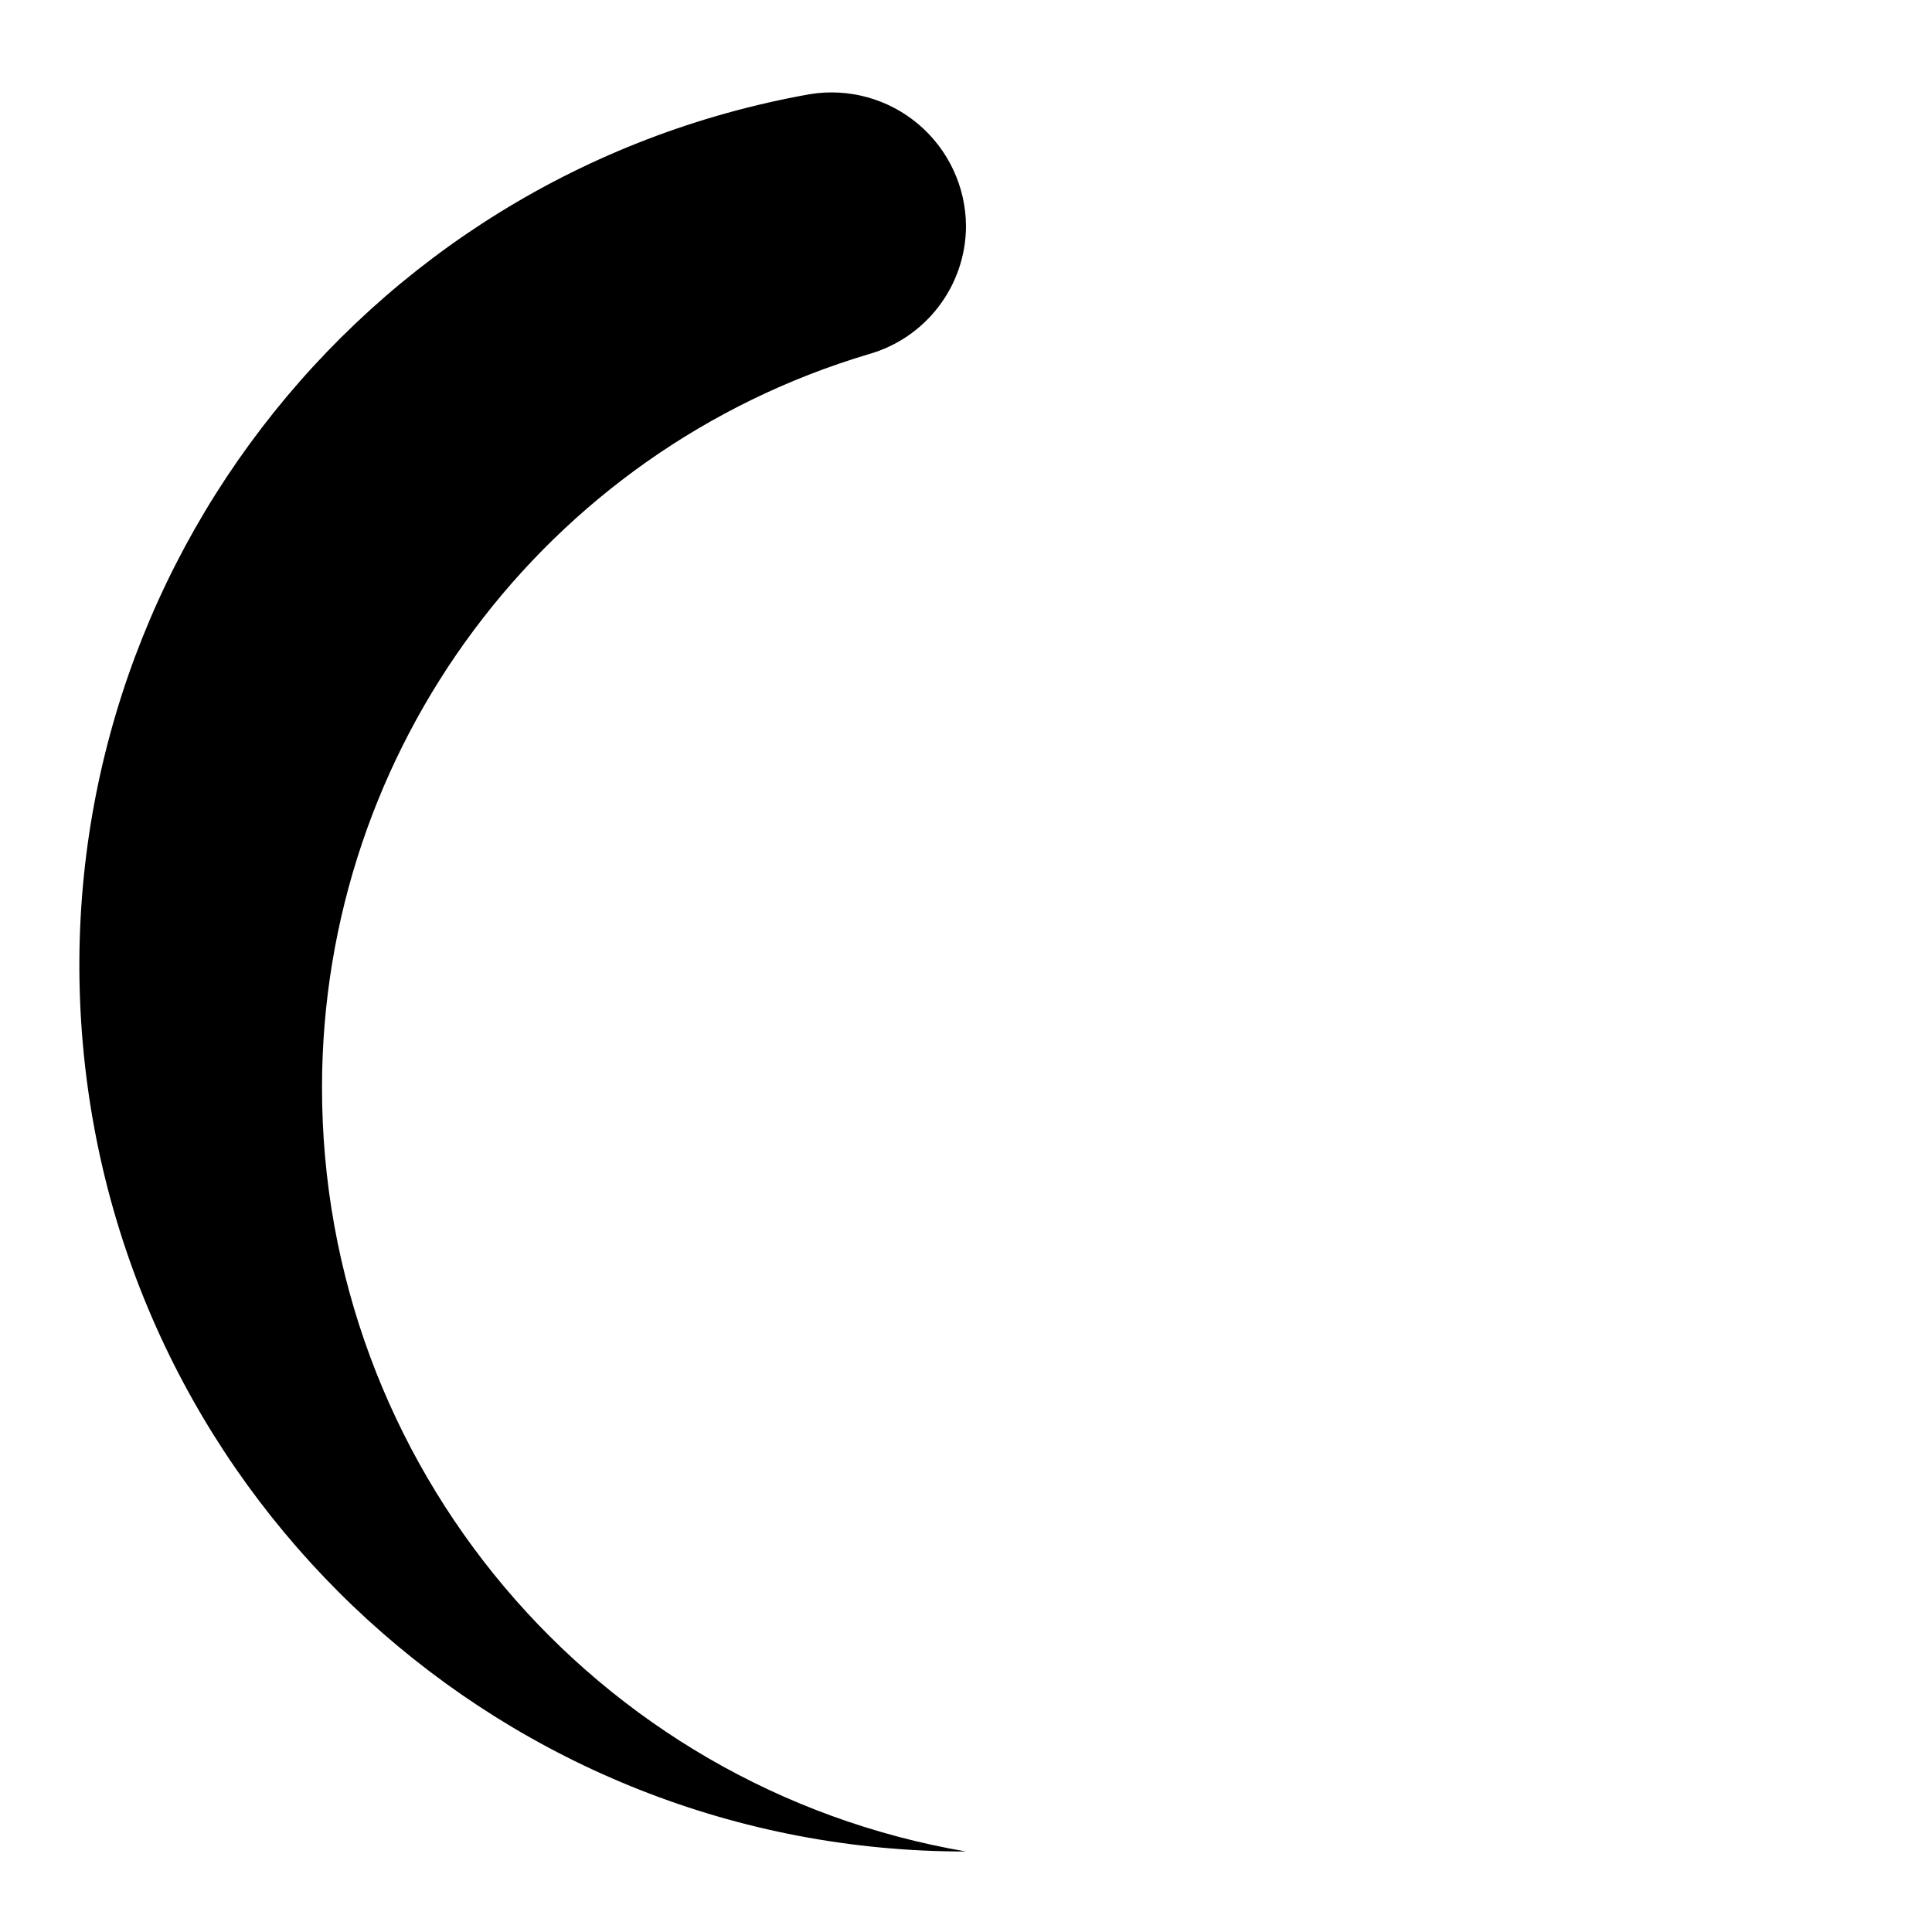
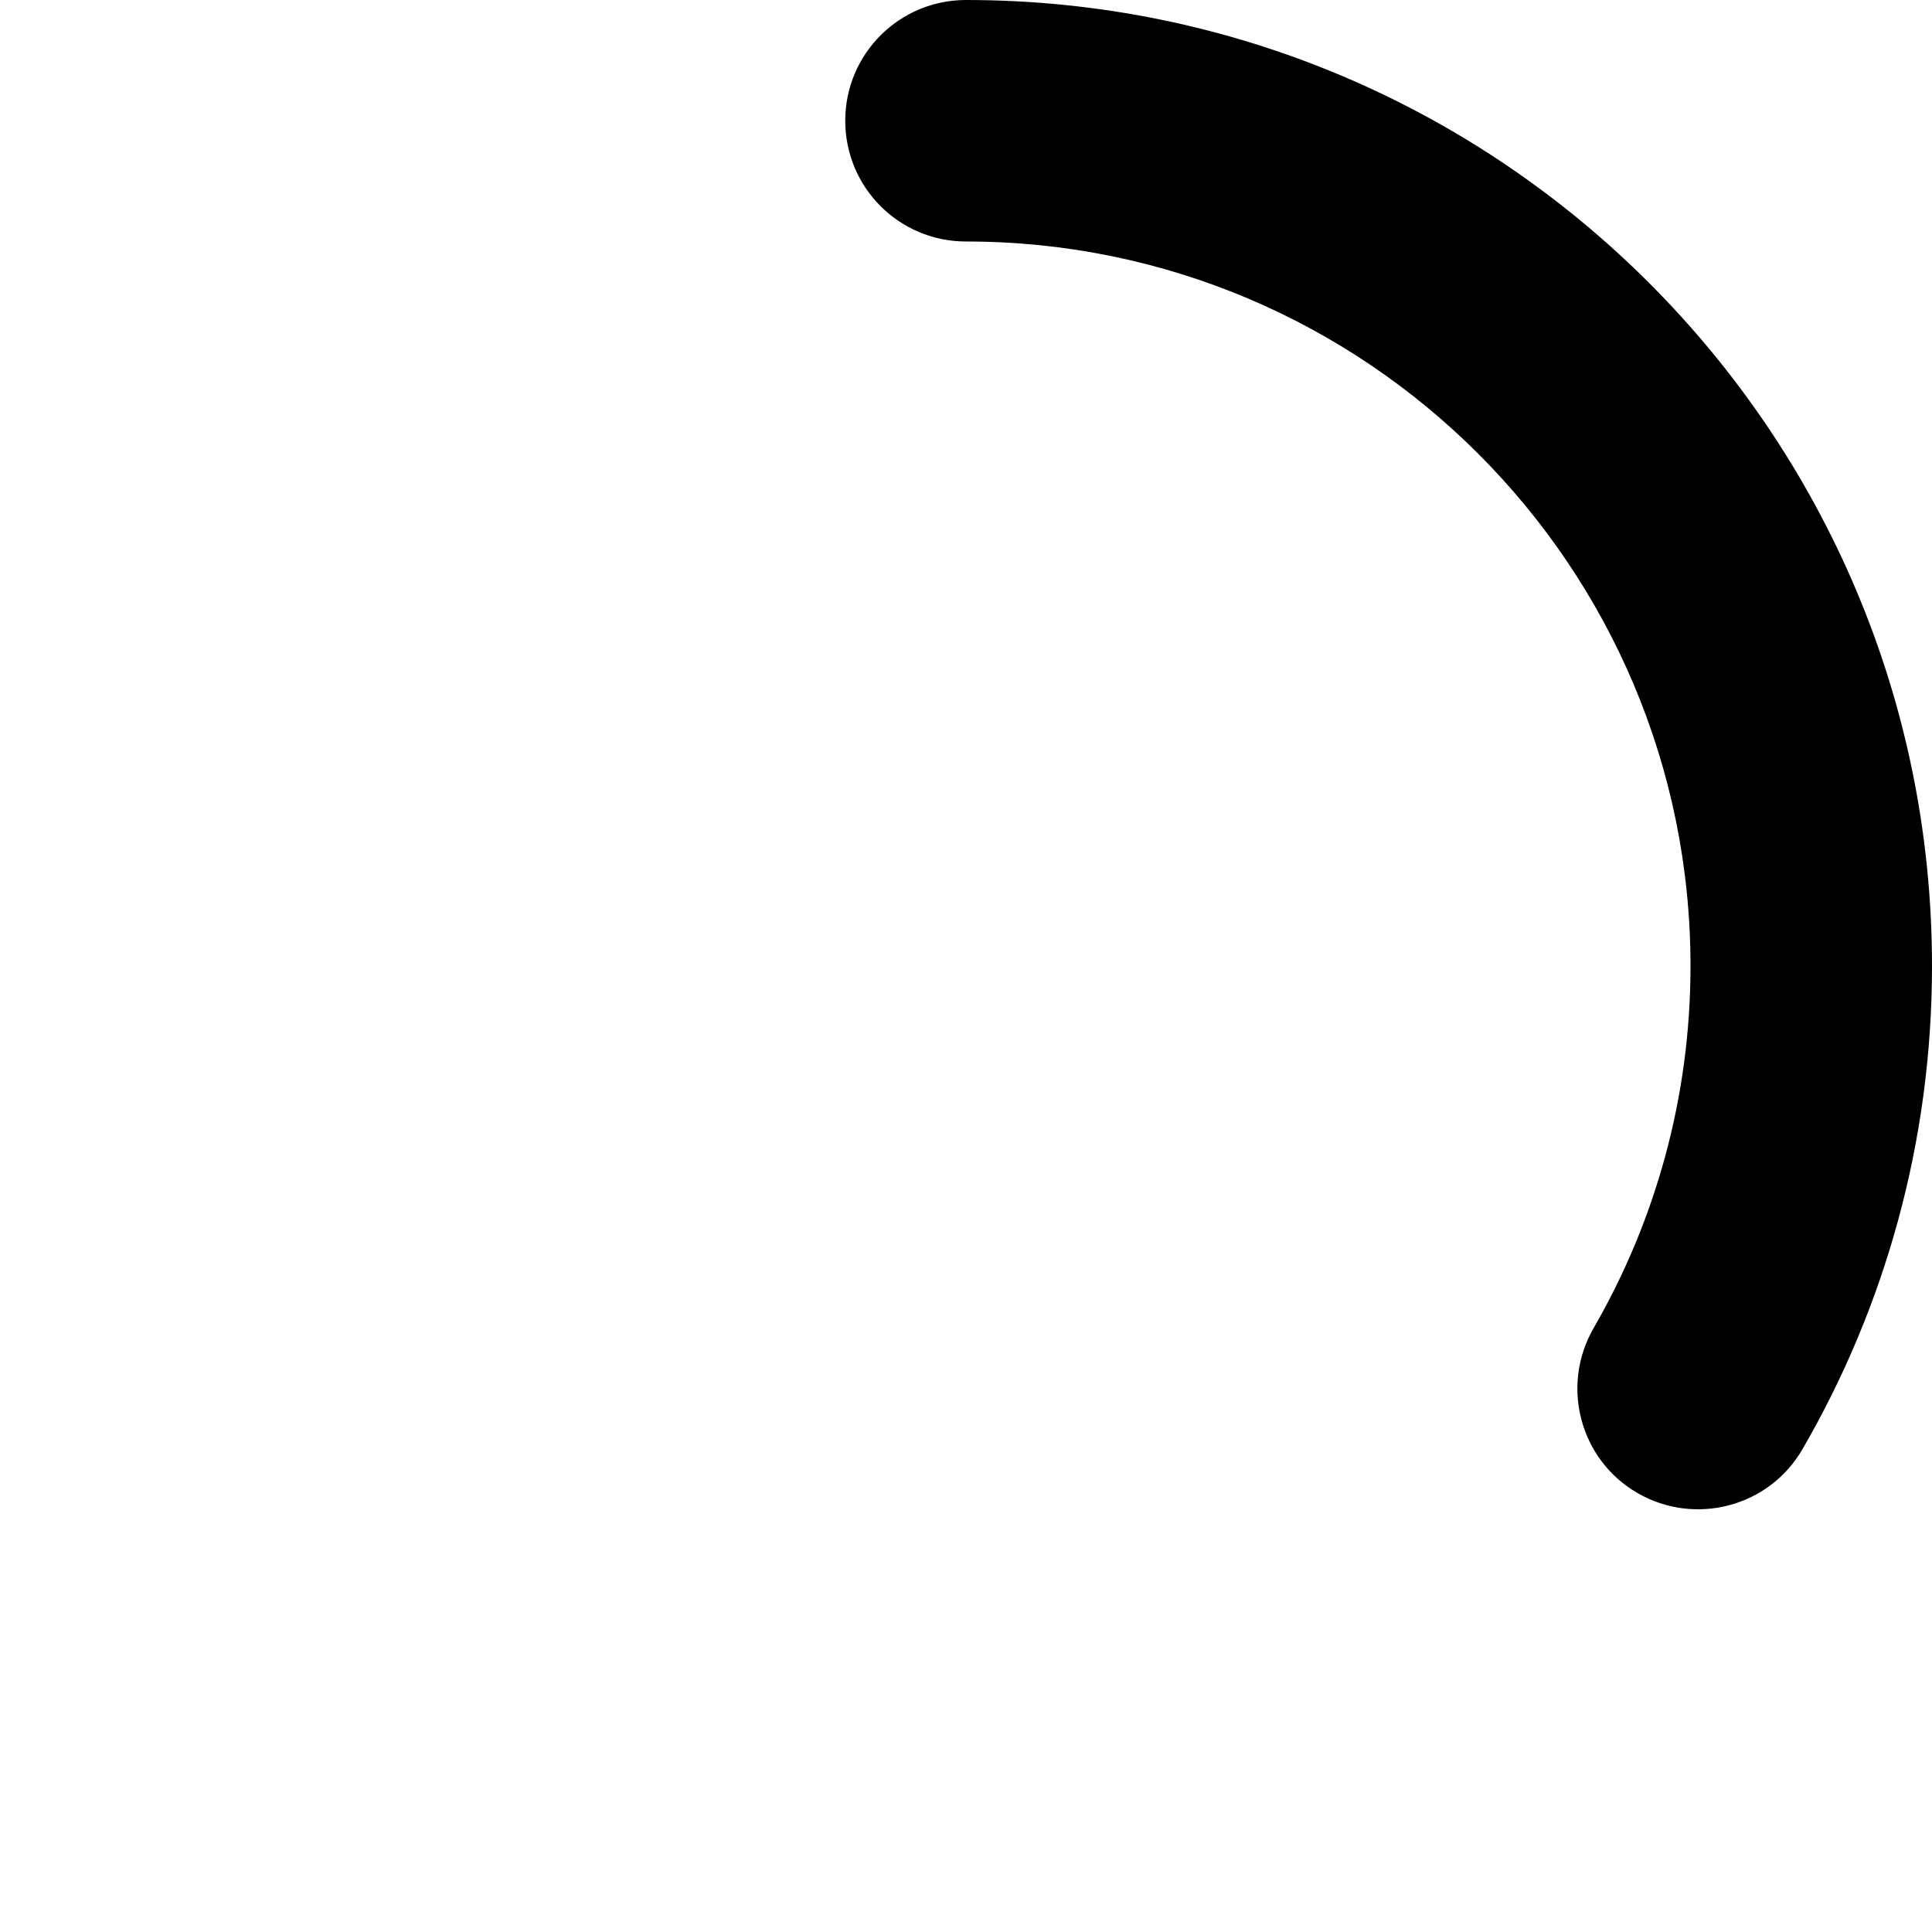
- <svg xmlns="http://www.w3.org/2000/svg" width="36" height="36" viewBox="0 0 24 24">
-   <style>.spinner_0XTQ{transform-origin:center;animation:spinner_y6GP .75s linear infinite}@keyframes spinner_y6GP{100%{transform:rotate(360deg)}}</style>
-   <path class="spinner_0XTQ" d="M12,23a9.63,9.63,0,0,1-8-9.5,9.51,9.51,0,0,1,6.79-9.1A1.66,1.66,0,0,0,12,2.81h0a1.67,1.67,0,0,0-1.94-1.64A11,11,0,0,0,12,23Z" />
+ <svg xmlns="http://www.w3.org/2000/svg" viewBox="0 0 512 512">
+   <style>
+     .spinner-path {
+       transform-origin: center;
+       animation: spinner-animation 1s linear infinite reverse
+     }
+ 
+     @keyframes spinner-animation{
+       100% {
+         transform:rotate(360deg)
+       }
+     }
+   </style>
+   <path class="spinner-path" d="M224 32c0-17.7 14.3-32 32-32C397.4 0 512 114.6 512 256c0 46.6-12.5 90.4-34.3 128c-8.8 15.3-28.4 20.5-43.7 11.7s-20.5-28.4-11.7-43.7c16.3-28.2 25.7-61 25.7-96c0-106-86-192-192-192c-17.7 0-32-14.3-32-32z" />
</svg>
